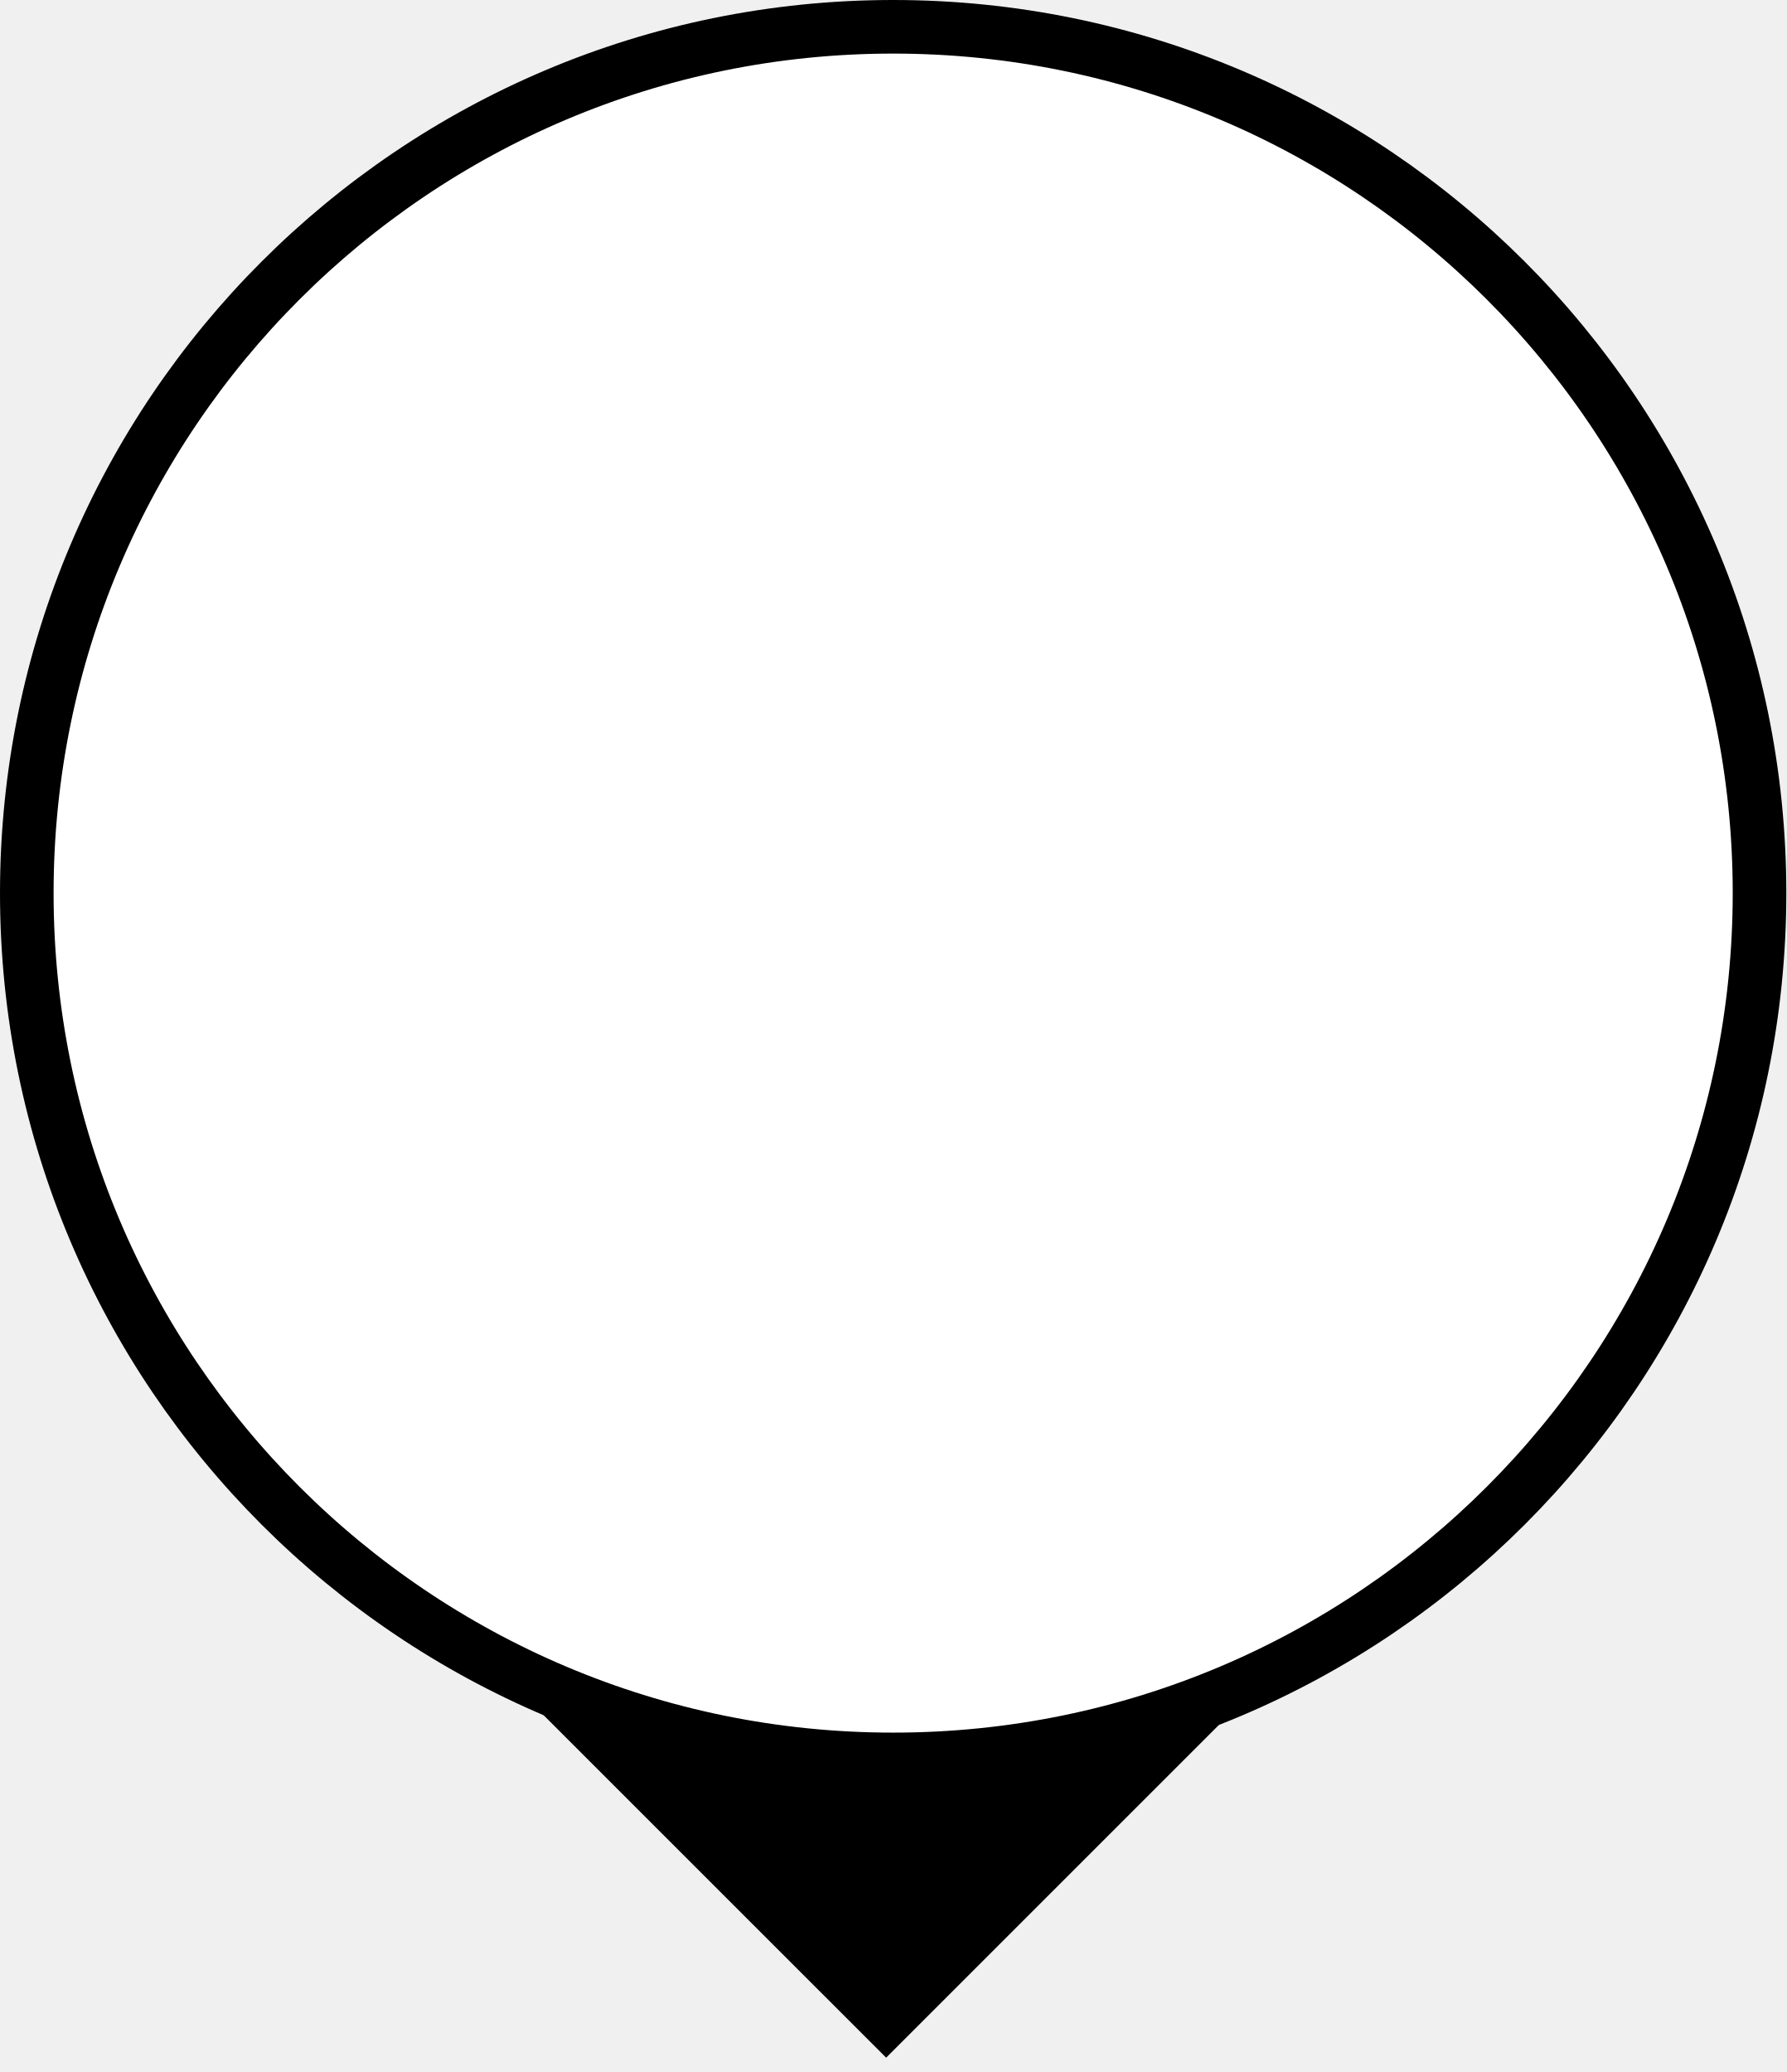
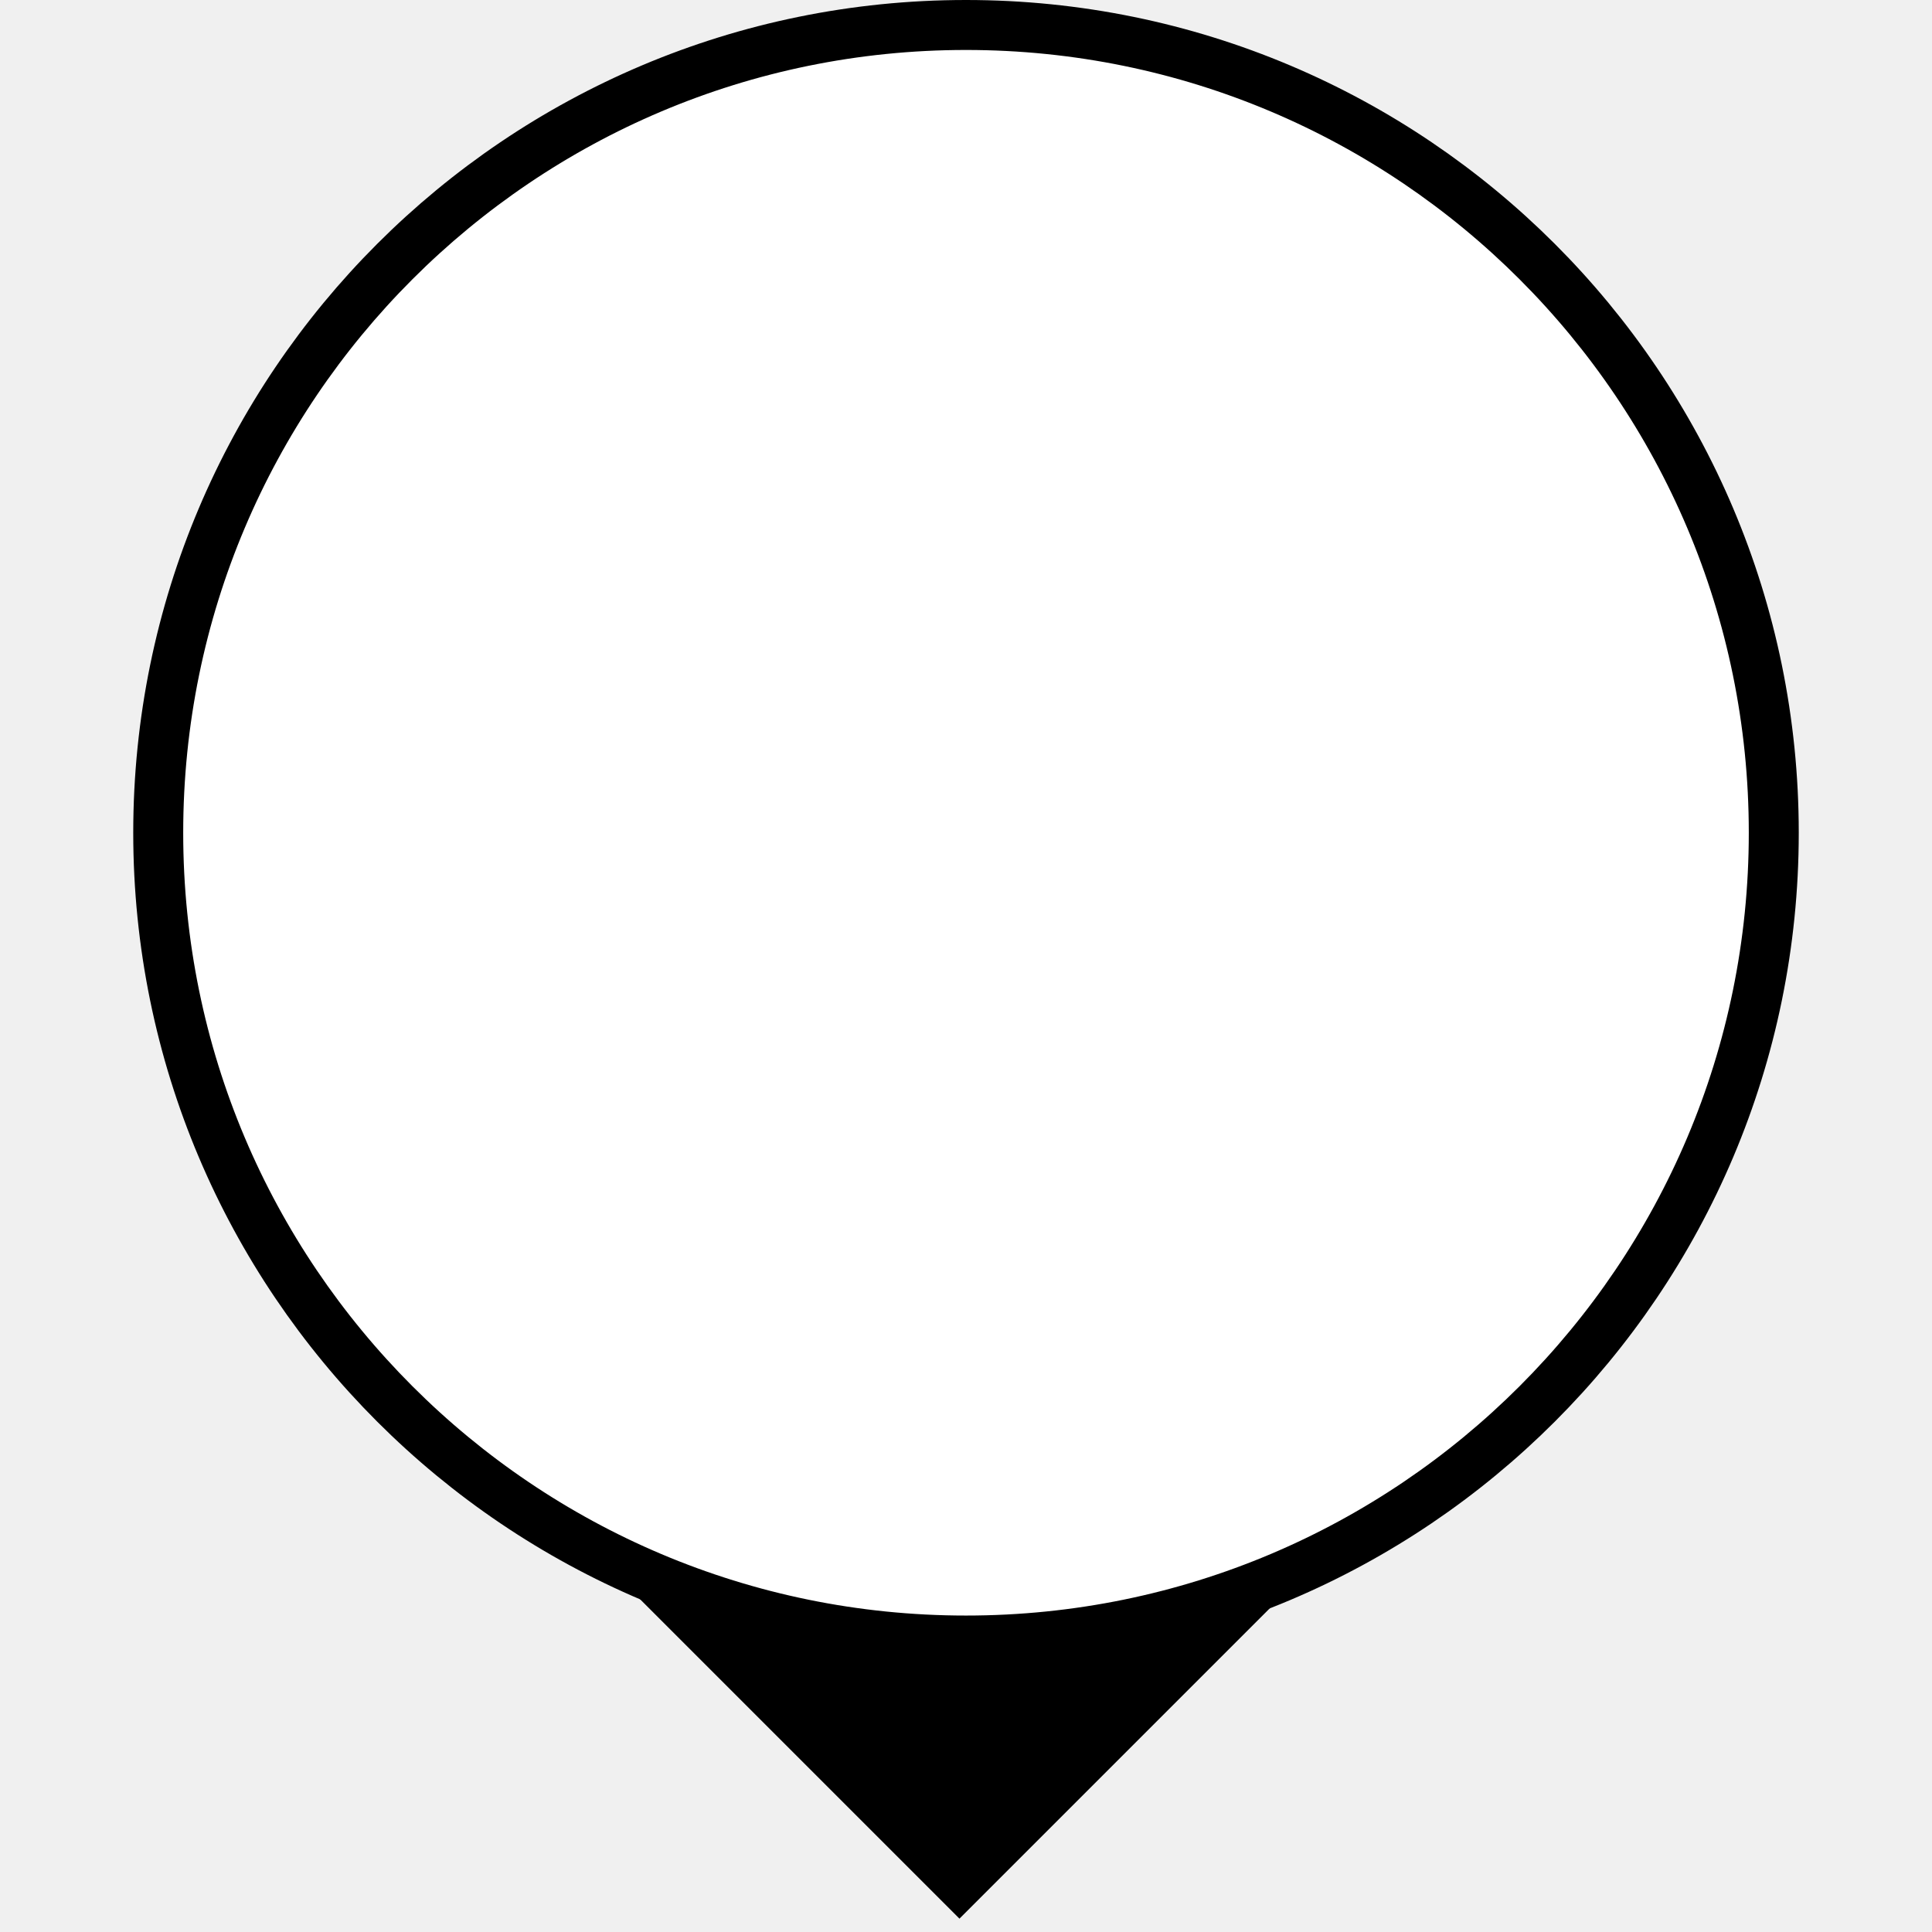
- <svg xmlns="http://www.w3.org/2000/svg" width="100" height="116" viewBox="0 0 100 116">
-   <g fill="none">
-     <rect width="53.163" height="53.163" x="23.025" y="51.025" fill="#000" transform="rotate(45 49.607 77.607)" />
-     <circle cx="50" cy="50" r="48.5" fill="#FFF" stroke="#000" stroke-width="3" />
+ <svg xmlns="http://www.w3.org/2000/svg" width="116" height="116" viewBox="0 0 116 116">
+   <g fill="none" transform="translate(9 1)">
+     <rect width="53.163" height="53.163" x="22.026" y="50.025" fill="#000" transform="rotate(45 48.607 76.606)" />
+     <circle cx="49" cy="49" r="48.5" fill="#FFF" stroke="#000" stroke-width="3" />
  </g>
</svg>
